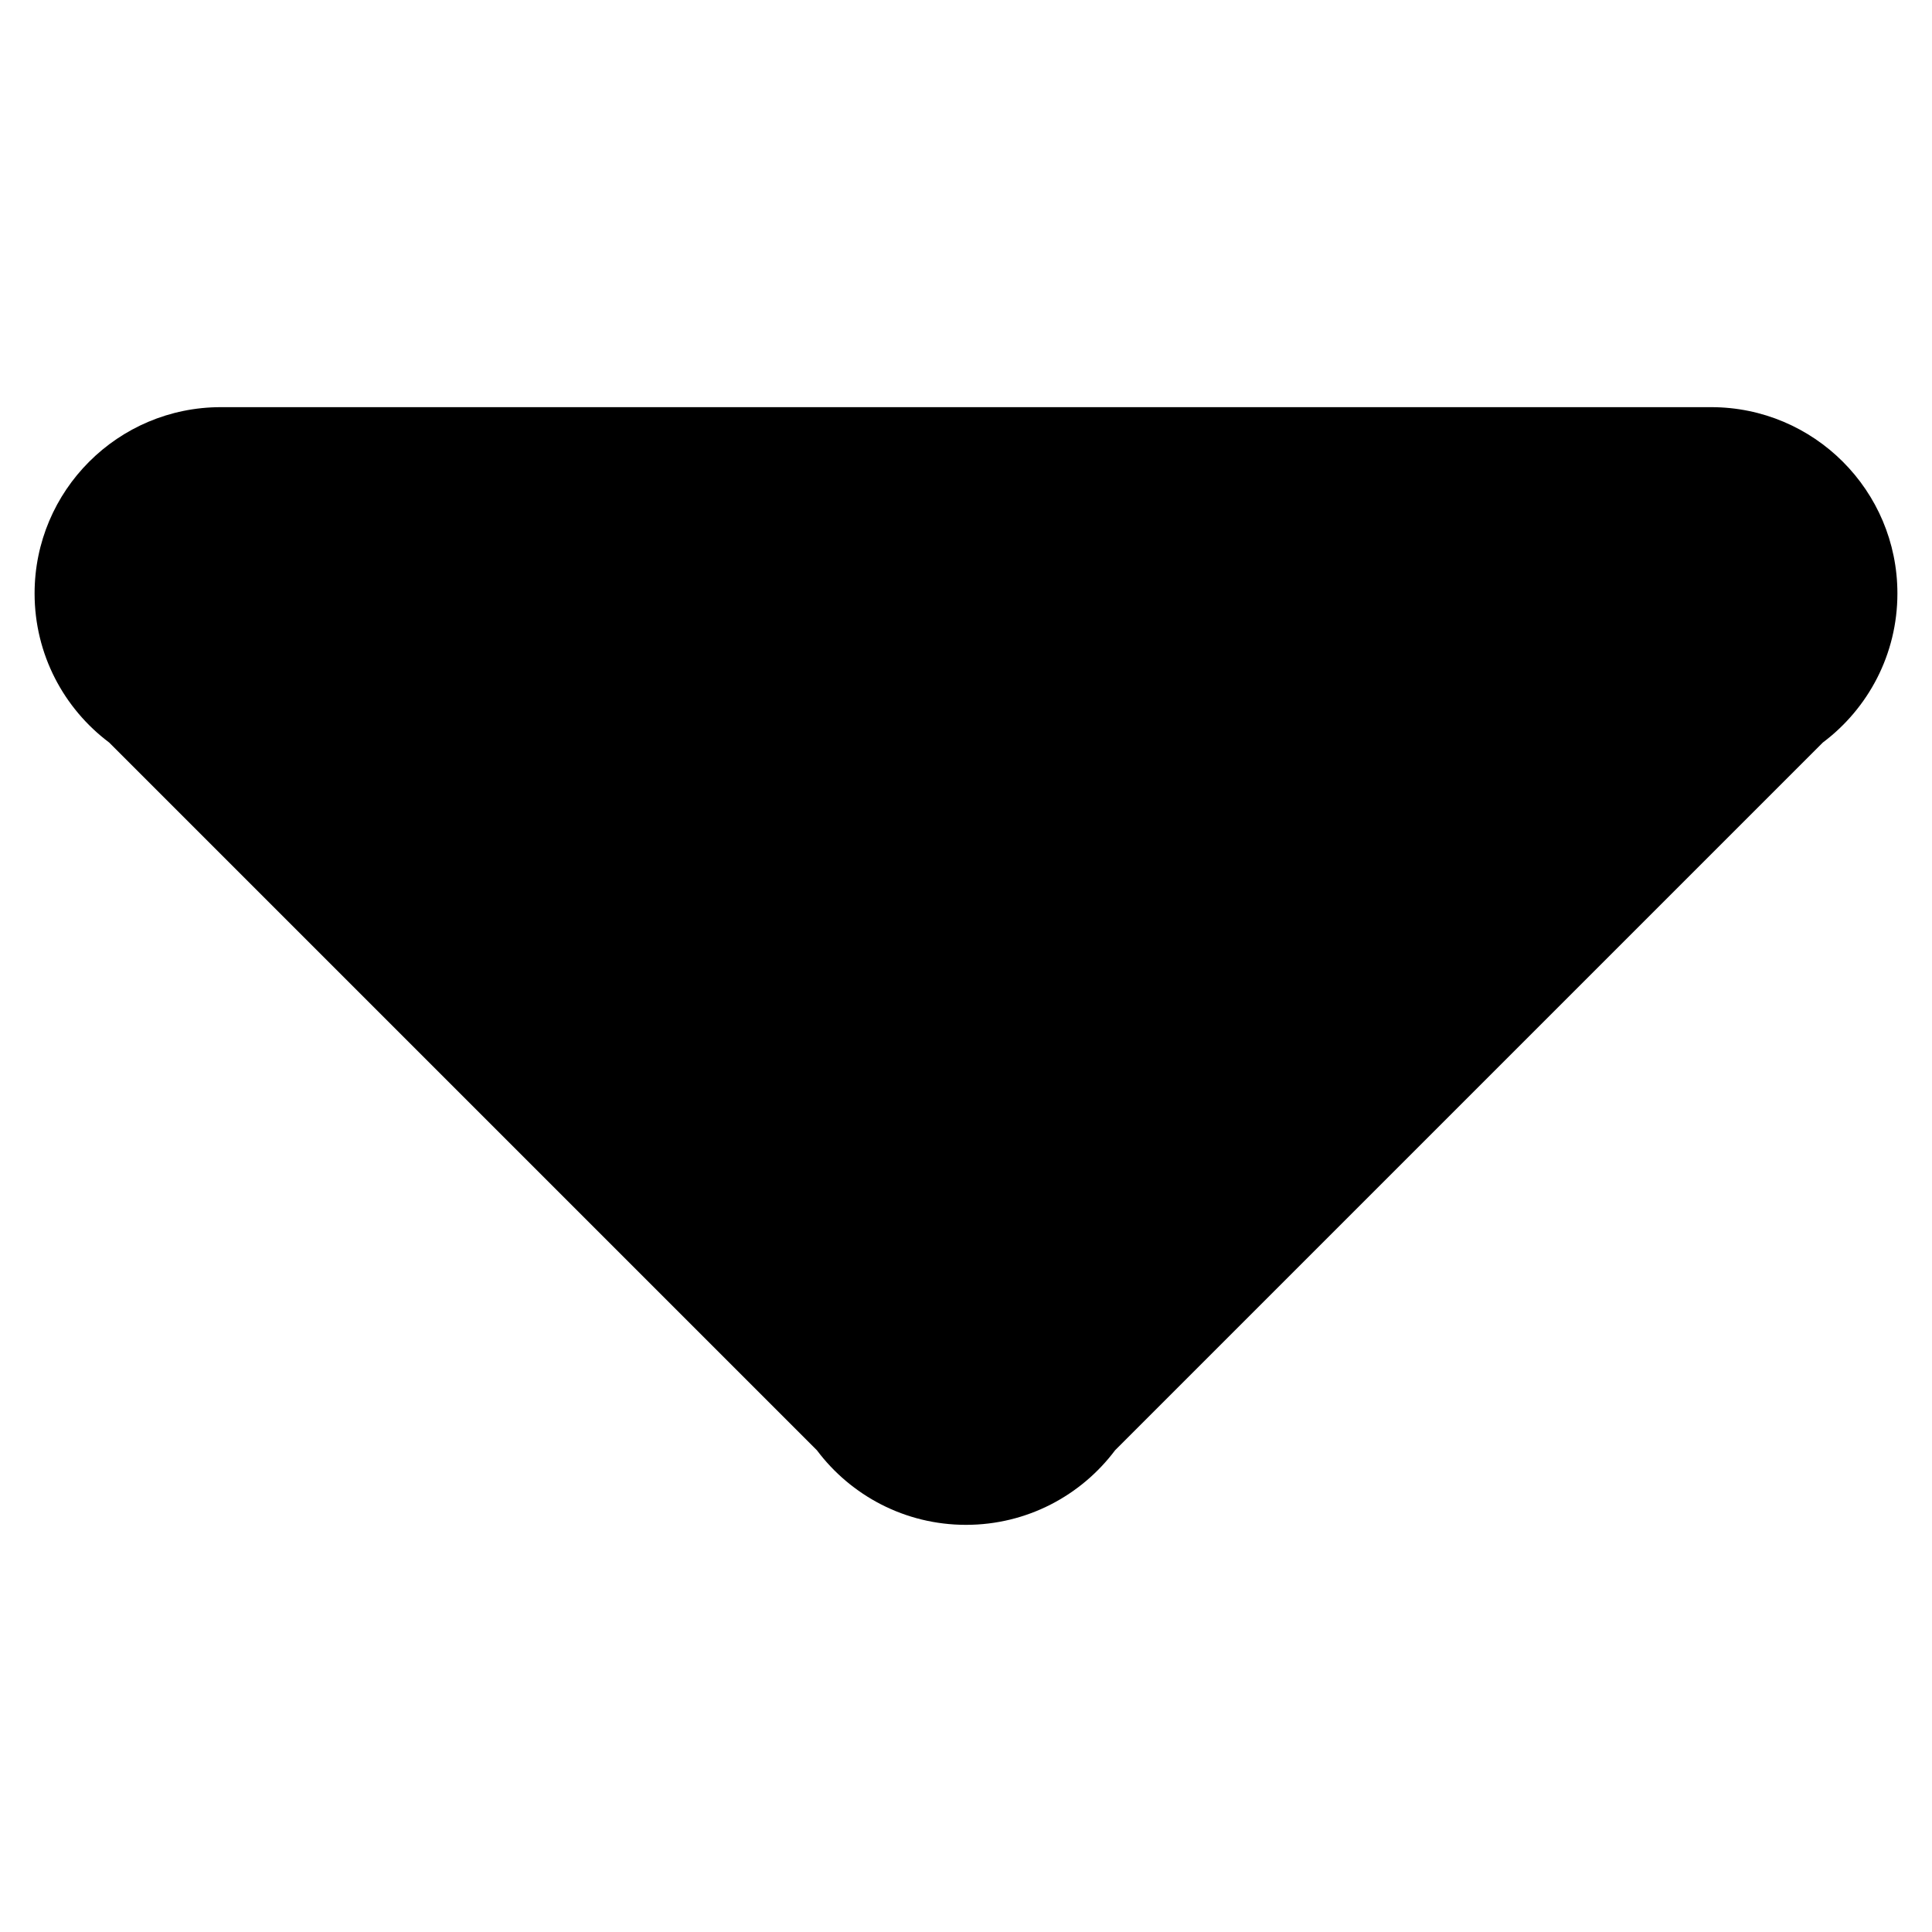
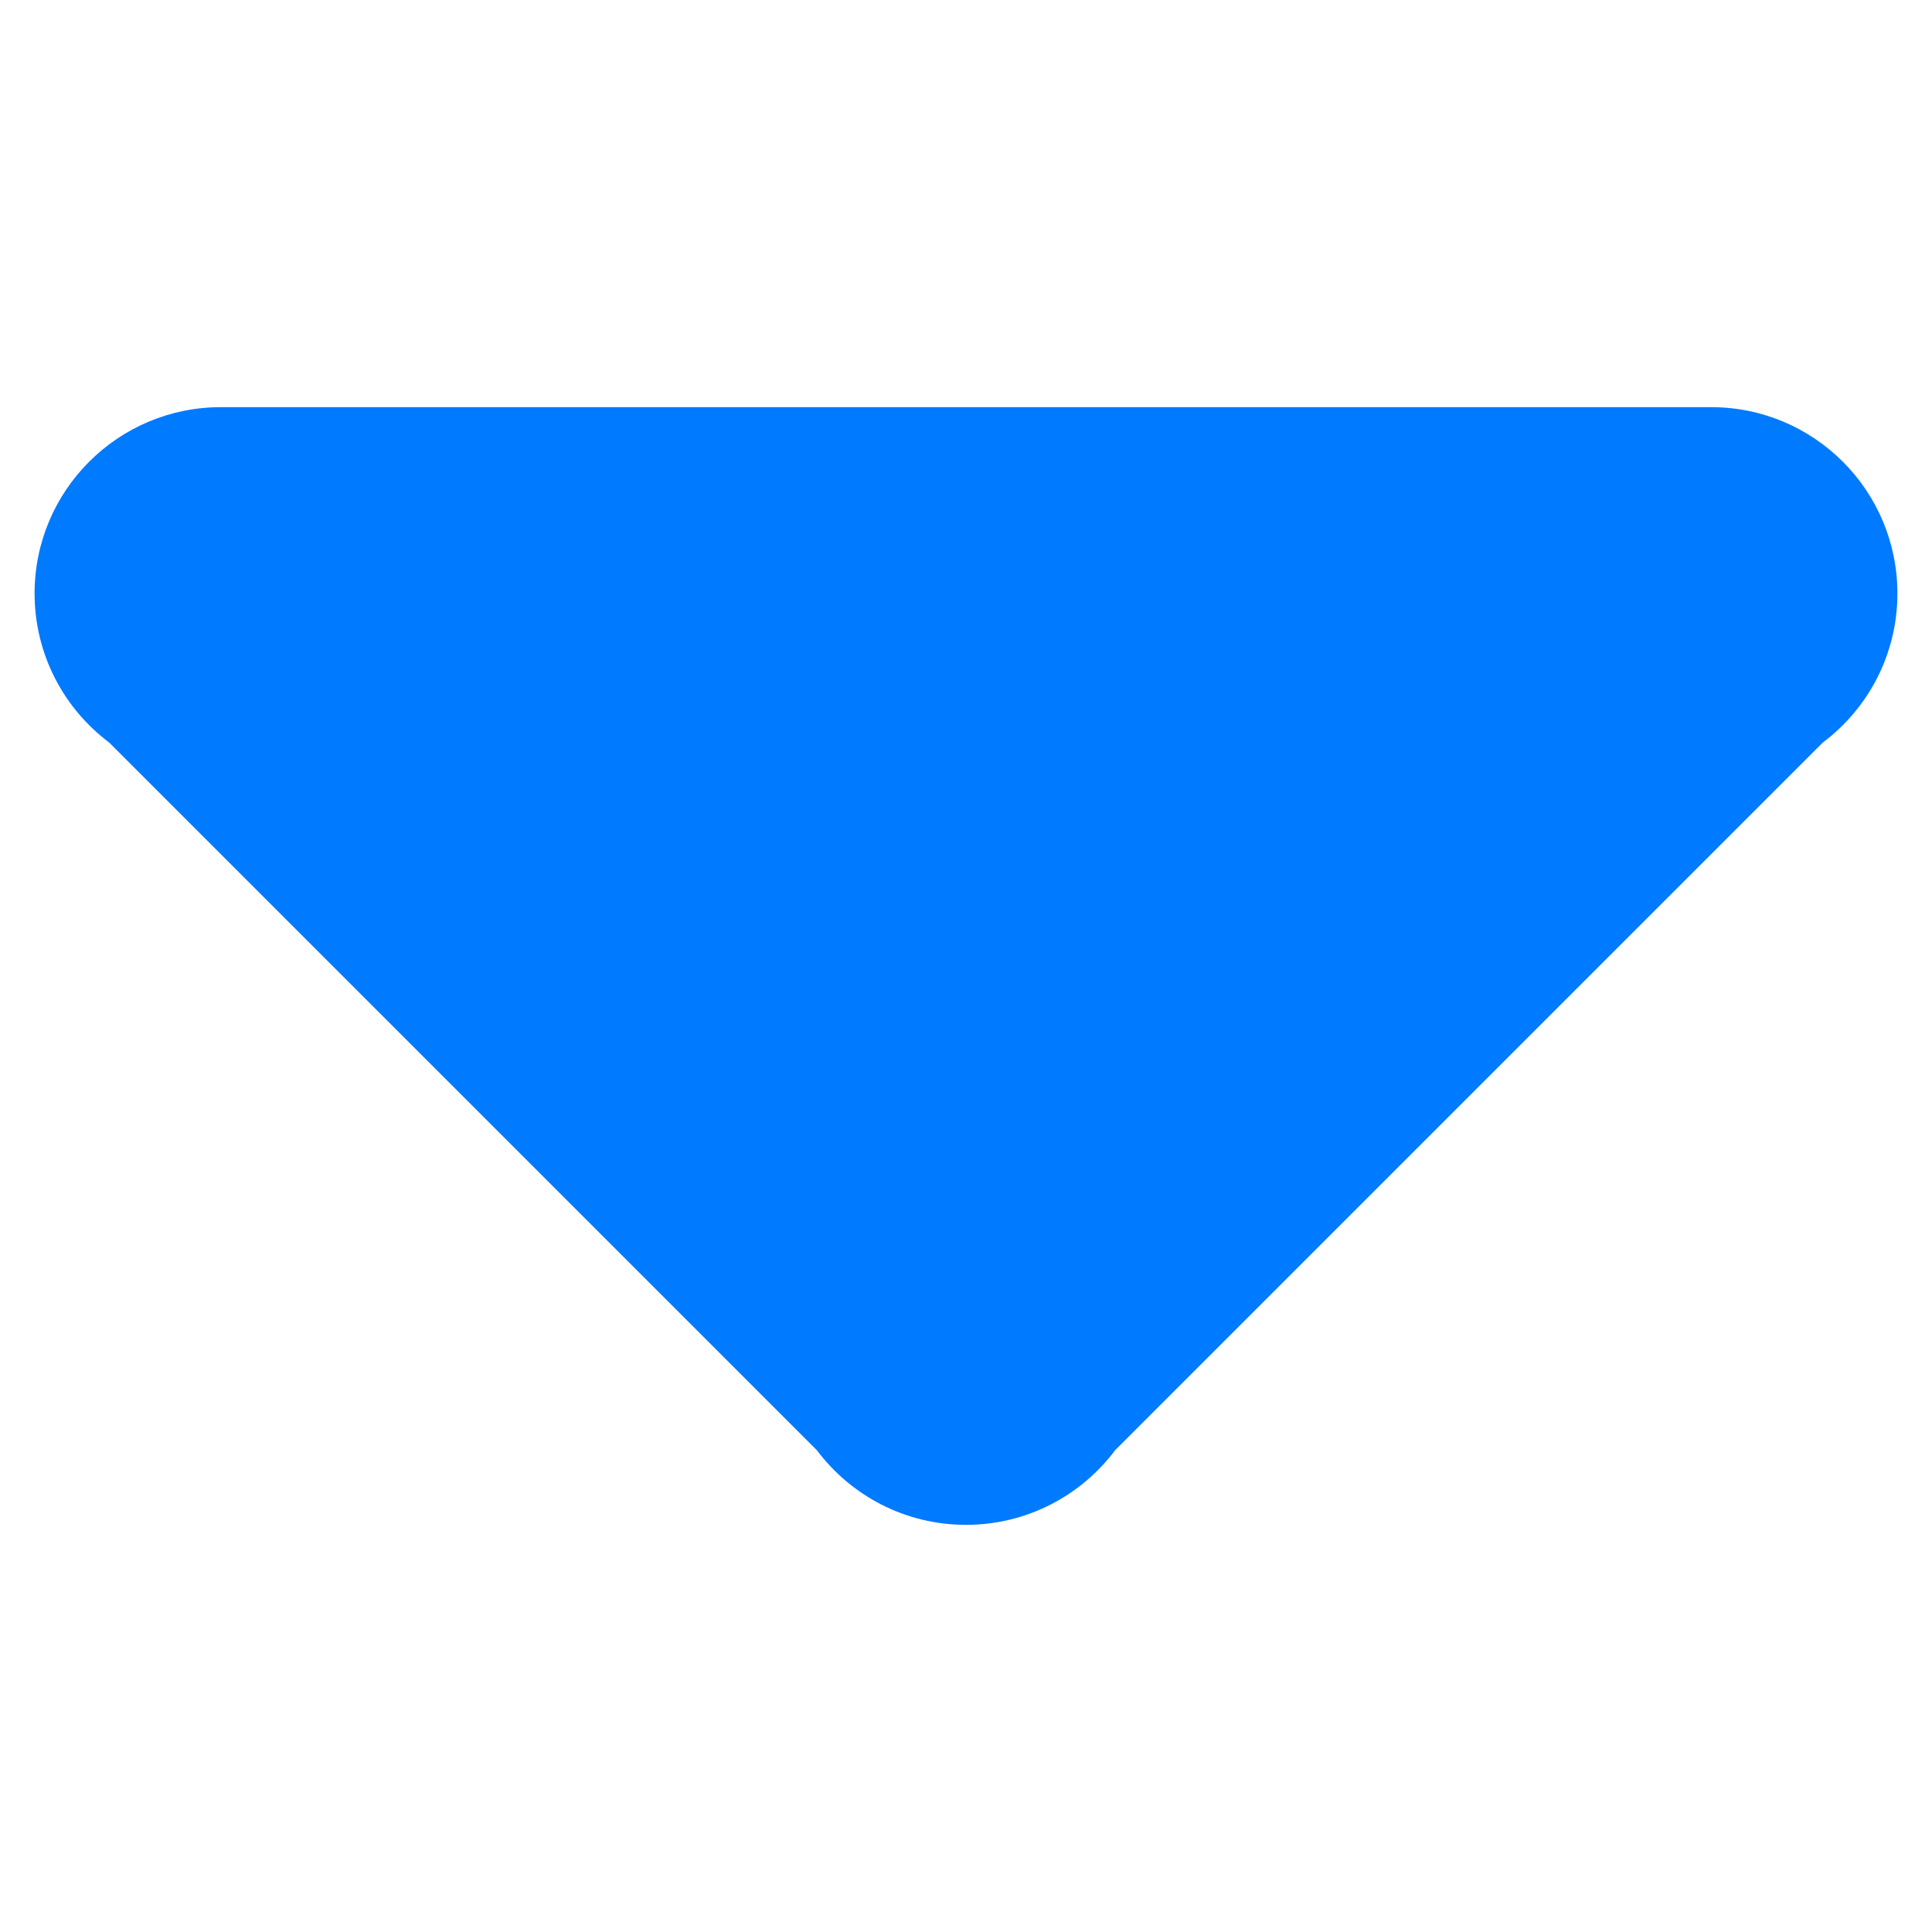
- <svg xmlns="http://www.w3.org/2000/svg" t="1611823471062" viewBox="0 0 1024 1024" version="1.1" p-id="2643" width="200" height="200">
+ <svg xmlns="http://www.w3.org/2000/svg" t="1611823471062" fill="#007AFF" viewBox="0 0 1024 1024" version="1.1" p-id="2643" width="200" height="200">
  <path d="M591.022 768.668L966.134 393.556C990.137 375.545 1005.665 346.853 1005.665 314.534 1005.665 260.005 961.461 215.801 906.932 215.801L117.068 215.801C62.539 215.801 18.335 260.005 18.335 314.534 18.335 346.853 33.863 375.545 57.866 393.556L432.978 768.668C450.99 792.671 479.681 808.199 512 808.199 544.319 808.199 573.01 792.671 591.022 768.668L591.022 768.668Z" p-id="2644" />
</svg>
